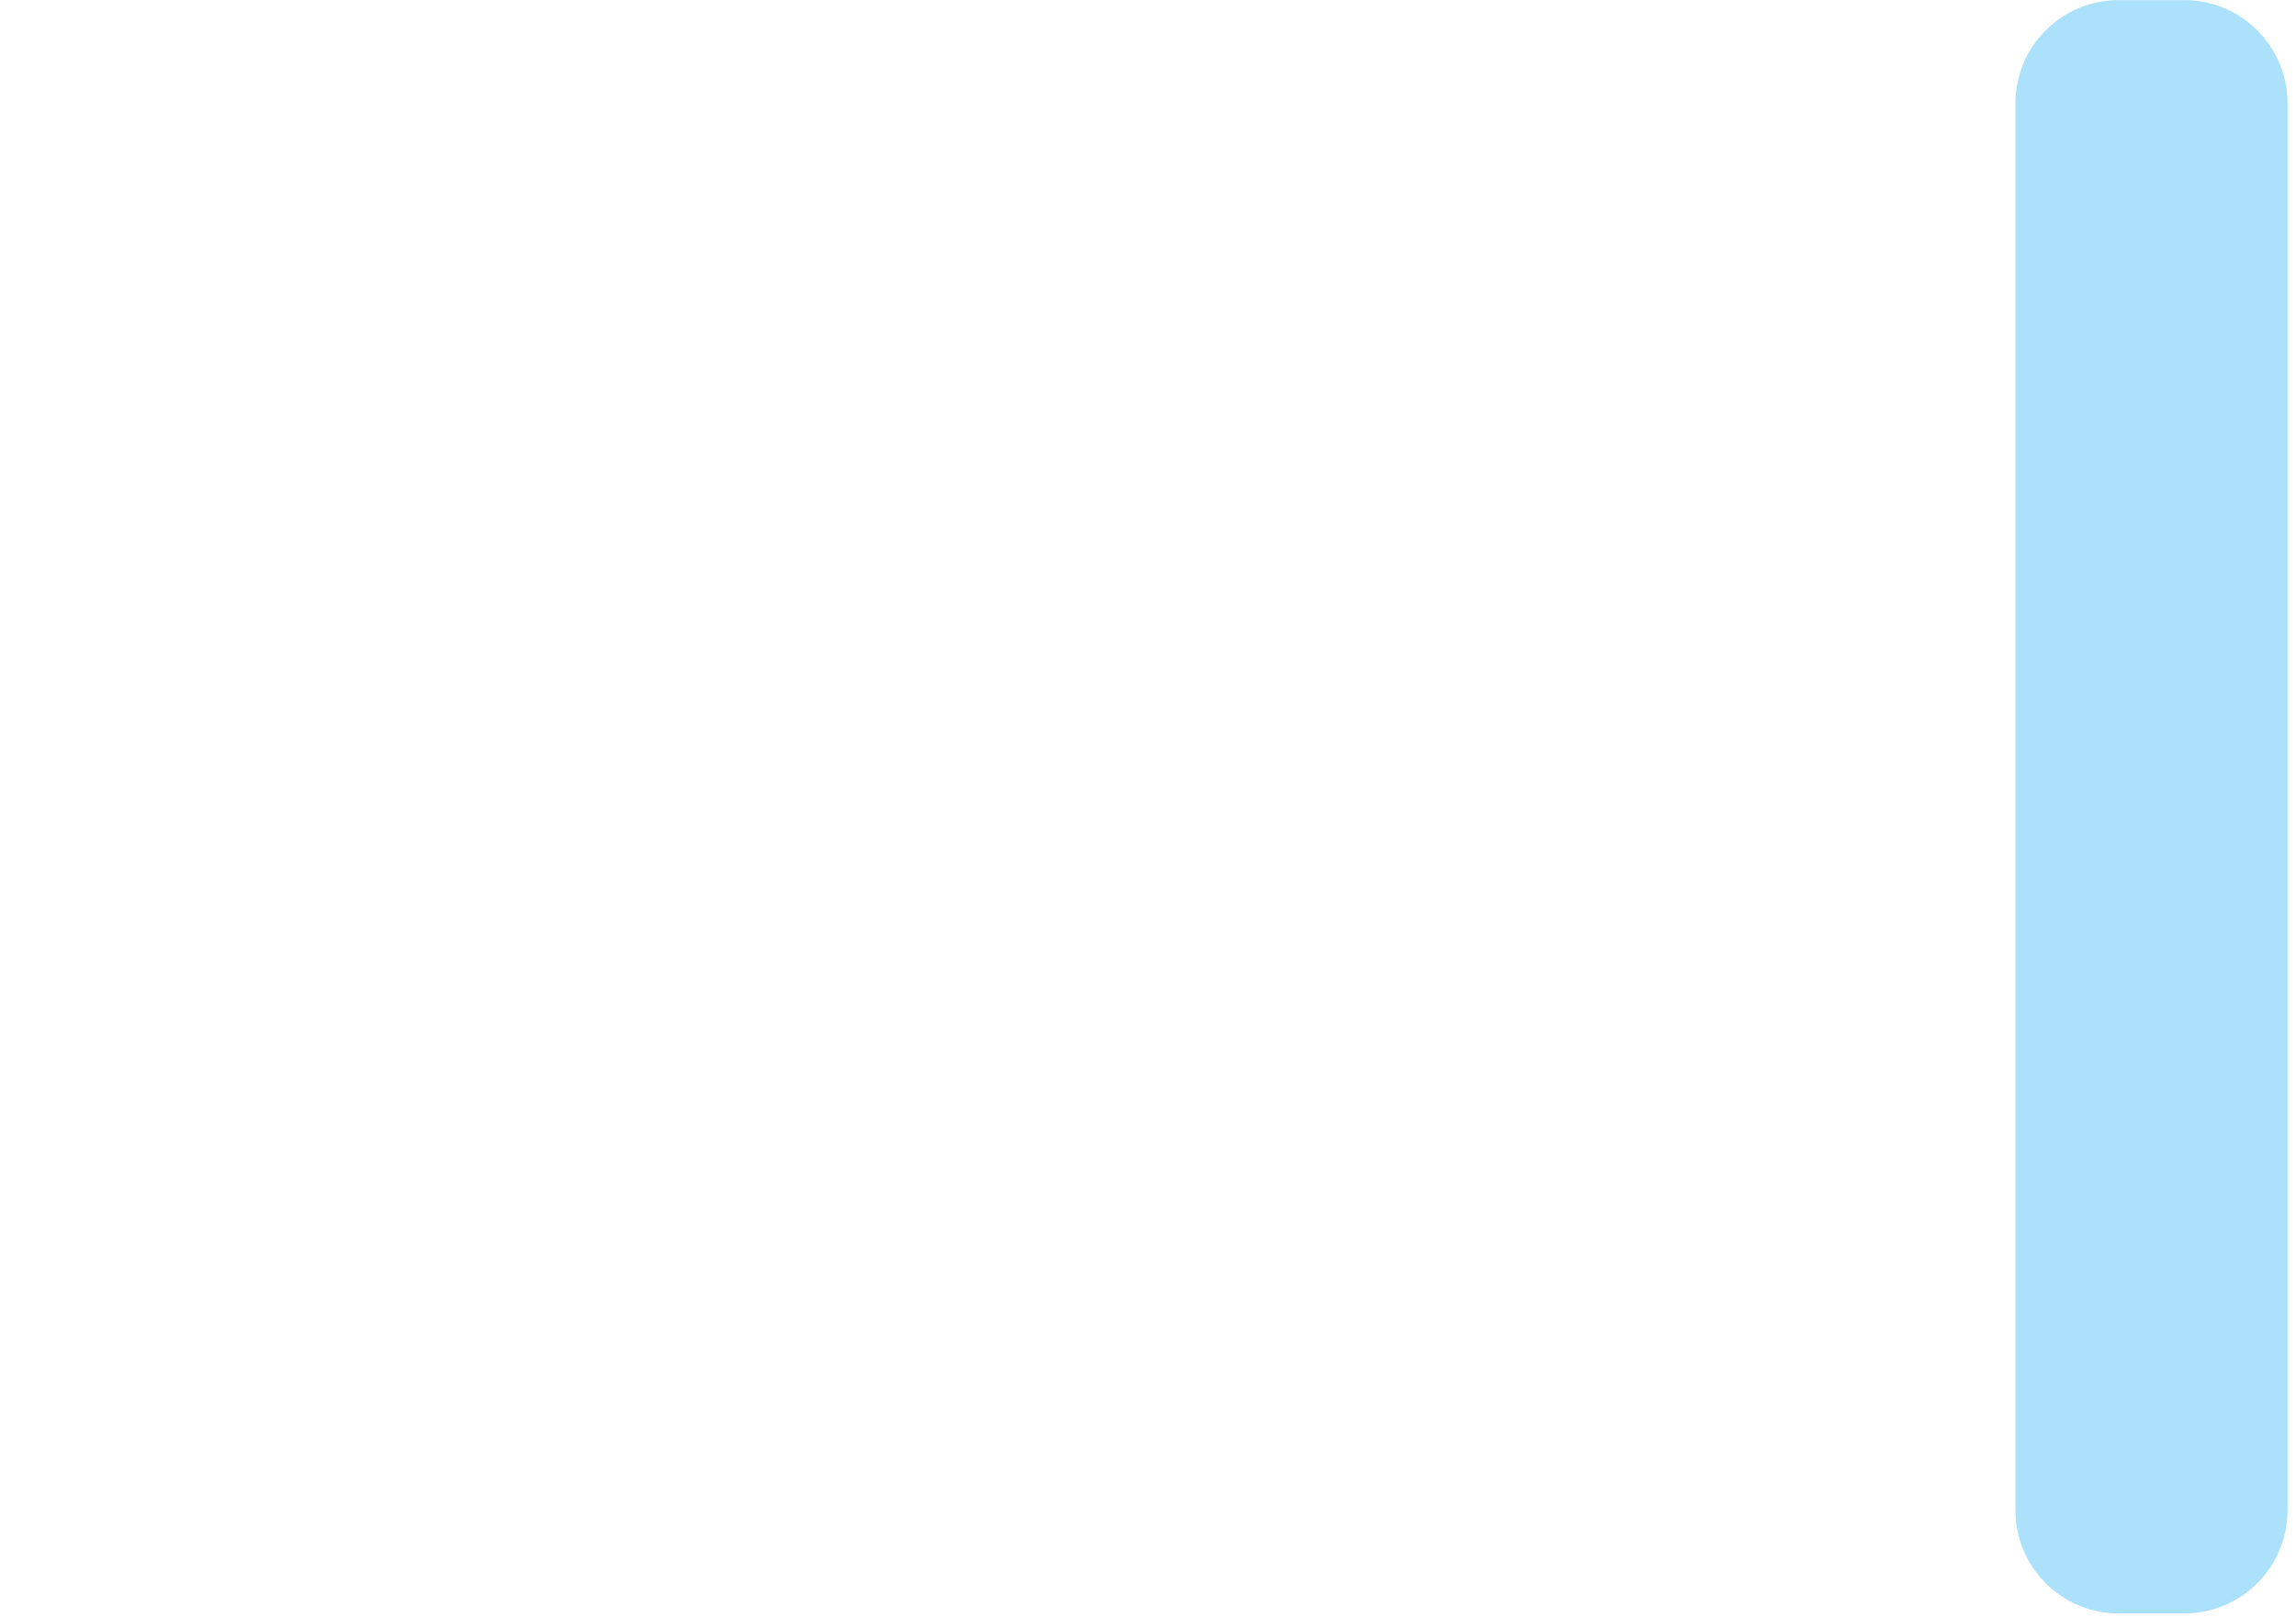
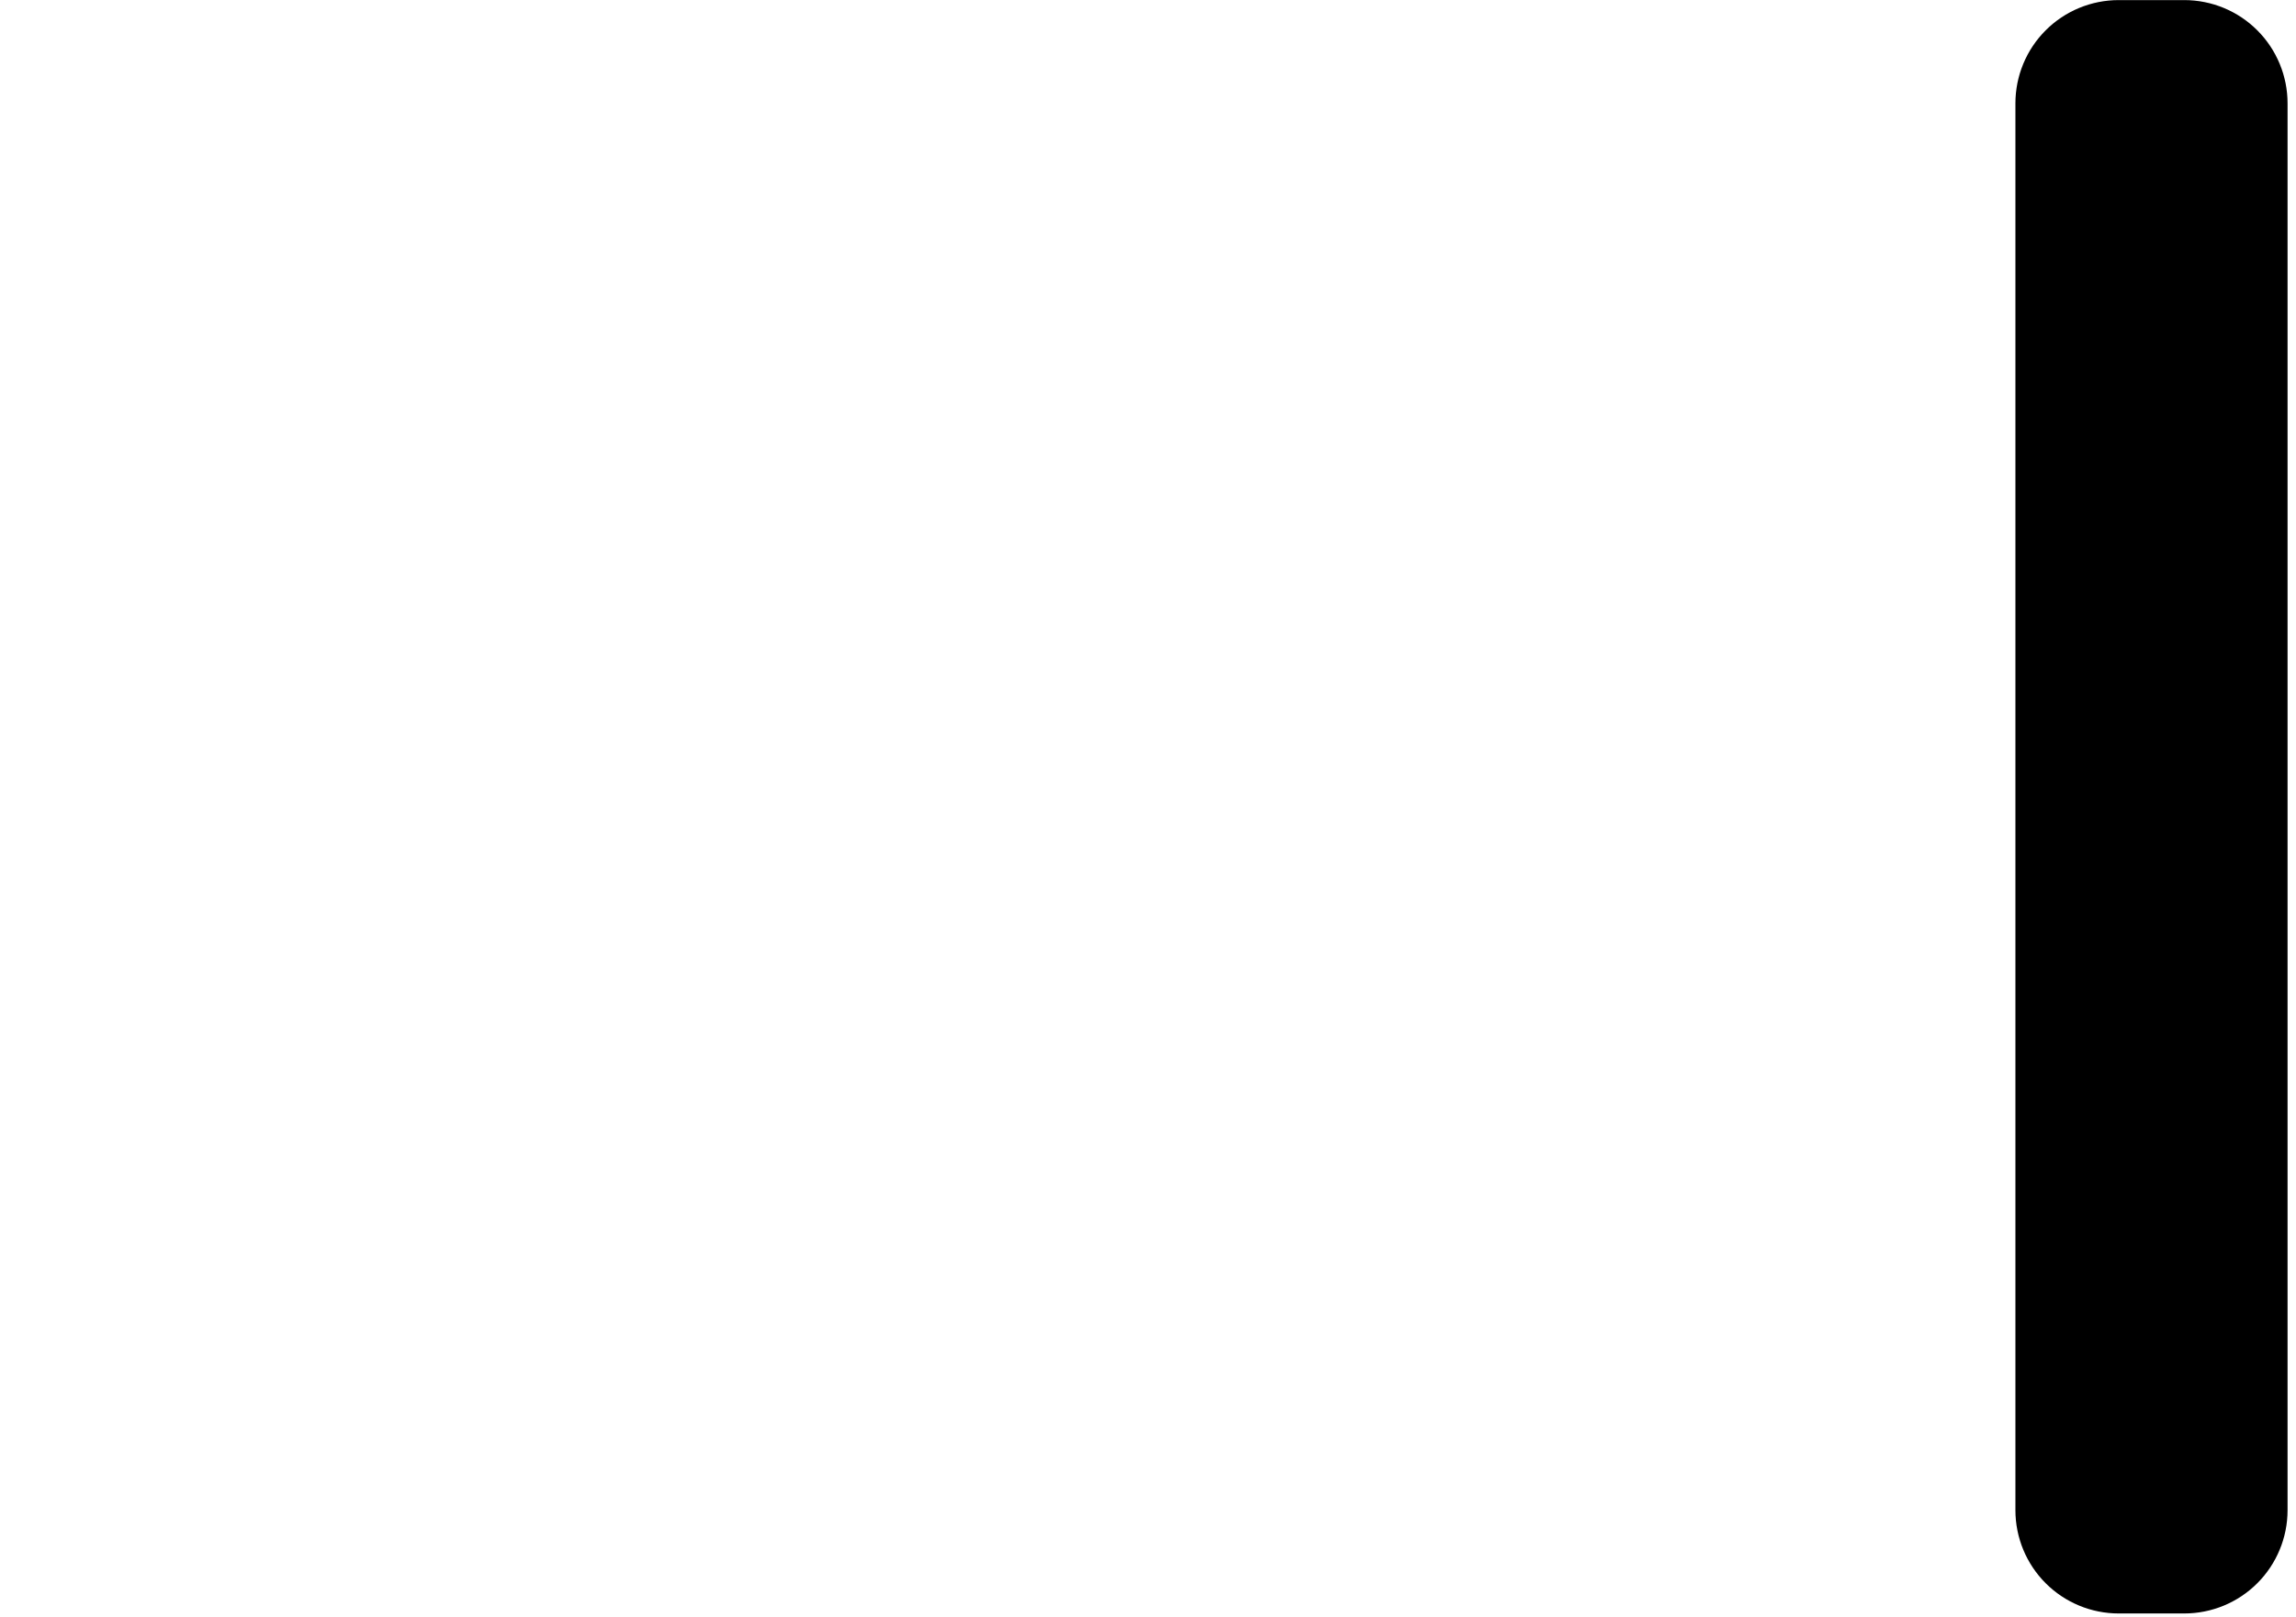
<svg xmlns="http://www.w3.org/2000/svg" width="100%" zoomAndPan="magnify" viewBox="0 0 398.25 280.5" height="100%" preserveAspectRatio="xMidYMid meet" version="1.0">
  <defs>
    <clipPath id="2a87363377">
      <path d="M 349.582 0.016 L 396.785 0.016 L 396.785 279.926 L 349.582 279.926 Z M 349.582 0.016 " clip-rule="nonzero" />
    </clipPath>
    <clipPath id="c3dd46d645">
      <path d="M 367.496 0.016 L 378.871 0.016 C 383.625 0.016 388.18 1.902 391.539 5.262 C 394.898 8.621 396.785 13.176 396.785 17.926 L 396.785 262 C 396.785 266.75 394.898 271.309 391.539 274.668 C 388.18 278.027 383.625 279.914 378.871 279.914 L 367.496 279.914 C 362.742 279.914 358.188 278.027 354.828 274.668 C 351.469 271.309 349.582 266.75 349.582 262 L 349.582 17.926 C 349.582 13.176 351.469 8.621 354.828 5.262 C 358.188 1.902 362.742 0.016 367.496 0.016 Z M 367.496 0.016 " clip-rule="nonzero" />
    </clipPath>
    <clipPath id="8d9ac94b35">
      <path d="M 279.945 46.746 L 327.152 46.746 L 327.152 279.988 L 279.945 279.988 Z M 279.945 46.746 " clip-rule="nonzero" />
    </clipPath>
    <clipPath id="b863075316">
      <path d="M 297.859 46.746 L 309.238 46.746 C 313.988 46.746 318.547 48.633 321.906 51.992 C 325.266 55.352 327.152 59.906 327.152 64.66 L 327.152 262 C 327.152 266.75 325.266 271.309 321.906 274.668 C 318.547 278.027 313.988 279.914 309.238 279.914 L 297.859 279.914 C 293.109 279.914 288.551 278.027 285.191 274.668 C 281.832 271.309 279.945 266.75 279.945 262 L 279.945 64.66 C 279.945 59.906 281.832 55.352 285.191 51.992 C 288.551 48.633 293.109 46.746 297.859 46.746 Z M 297.859 46.746 " clip-rule="nonzero" />
    </clipPath>
    <clipPath id="da6546ded0">
      <path d="M 209.961 88.582 L 257.164 88.582 L 257.164 279.984 L 209.961 279.984 Z M 209.961 88.582 " clip-rule="nonzero" />
    </clipPath>
    <clipPath id="62899e290e">
      <path d="M 227.875 88.582 L 239.25 88.582 C 244.004 88.582 248.559 90.473 251.918 93.832 C 255.277 97.191 257.164 101.746 257.164 106.496 L 257.164 262 C 257.164 266.75 255.277 271.309 251.918 274.668 C 248.559 278.027 244.004 279.914 239.25 279.914 L 227.875 279.914 C 223.121 279.914 218.566 278.027 215.207 274.668 C 211.848 271.309 209.961 266.75 209.961 262 L 209.961 106.496 C 209.961 101.746 211.848 97.191 215.207 93.832 C 218.566 90.473 223.121 88.582 227.875 88.582 Z M 227.875 88.582 " clip-rule="nonzero" />
    </clipPath>
    <clipPath id="cd1061fda1">
      <path d="M 139.973 134.27 L 187.18 134.27 L 187.18 279.941 L 139.973 279.941 Z M 139.973 134.27 " clip-rule="nonzero" />
    </clipPath>
    <clipPath id="9004ab1796">
      <path d="M 157.887 134.27 L 169.266 134.27 C 174.016 134.27 178.57 136.156 181.93 139.516 C 185.289 142.875 187.18 147.43 187.18 152.184 L 187.18 262 C 187.18 266.75 185.289 271.309 181.93 274.668 C 178.57 278.027 174.016 279.914 169.266 279.914 L 157.887 279.914 C 153.137 279.914 148.578 278.027 145.219 274.668 C 141.859 271.309 139.973 266.75 139.973 262 L 139.973 152.184 C 139.973 147.43 141.859 142.875 145.219 139.516 C 148.578 136.156 153.137 134.27 157.887 134.27 Z M 157.887 134.27 " clip-rule="nonzero" />
    </clipPath>
    <clipPath id="b72d8599fb">
      <path d="M 69.988 184.25 L 117.191 184.25 L 117.191 279.949 L 69.988 279.949 Z M 69.988 184.25 " clip-rule="nonzero" />
    </clipPath>
    <clipPath id="7b12ce9ead">
      <path d="M 87.898 184.25 L 99.277 184.25 C 104.027 184.25 108.586 186.137 111.945 189.496 C 115.305 192.855 117.191 197.41 117.191 202.164 L 117.191 262 C 117.191 266.75 115.305 271.309 111.945 274.668 C 108.586 278.027 104.027 279.914 99.277 279.914 L 87.898 279.914 C 83.148 279.914 78.594 278.027 75.234 274.668 C 71.875 271.309 69.988 266.75 69.988 262 L 69.988 202.164 C 69.988 197.41 71.875 192.855 75.234 189.496 C 78.594 186.137 83.148 184.25 87.898 184.25 Z M 87.898 184.25 " clip-rule="nonzero" />
    </clipPath>
    <clipPath id="b4bde5a33f">
      <path d="M 0 223.73 L 47.207 223.73 L 47.207 279.973 L 0 279.973 Z M 0 223.73 " clip-rule="nonzero" />
    </clipPath>
    <clipPath id="d8df996355">
      <path d="M 17.914 223.73 L 29.293 223.73 C 34.043 223.73 38.598 225.617 41.957 228.977 C 45.316 232.336 47.207 236.895 47.207 241.645 L 47.207 262 C 47.207 266.75 45.316 271.309 41.957 274.668 C 38.598 278.027 34.043 279.914 29.293 279.914 L 17.914 279.914 C 13.164 279.914 8.605 278.027 5.246 274.668 C 1.887 271.309 0 266.75 0 262 L 0 241.645 C 0 236.895 1.887 232.336 5.246 228.977 C 8.605 225.617 13.164 223.73 17.914 223.73 Z M 17.914 223.73 " clip-rule="nonzero" />
    </clipPath>
  </defs>
  <g clip-path="url(#2a87363377)">
    <g clip-path="url(#c3dd46d645)">
-       <path fill="#abe1fa" d="M 349.582 0.016 L 396.785 0.016 L 396.785 279.926 L 349.582 279.926 Z M 349.582 0.016 " fill-opacity="1" fill-rule="nonzero" />
+       <path fill="" d="M 349.582 0.016 L 396.785 0.016 L 396.785 279.926 L 349.582 279.926 Z M 349.582 0.016 " fill-opacity="1" fill-rule="nonzero" />
    </g>
  </g>
</svg>
